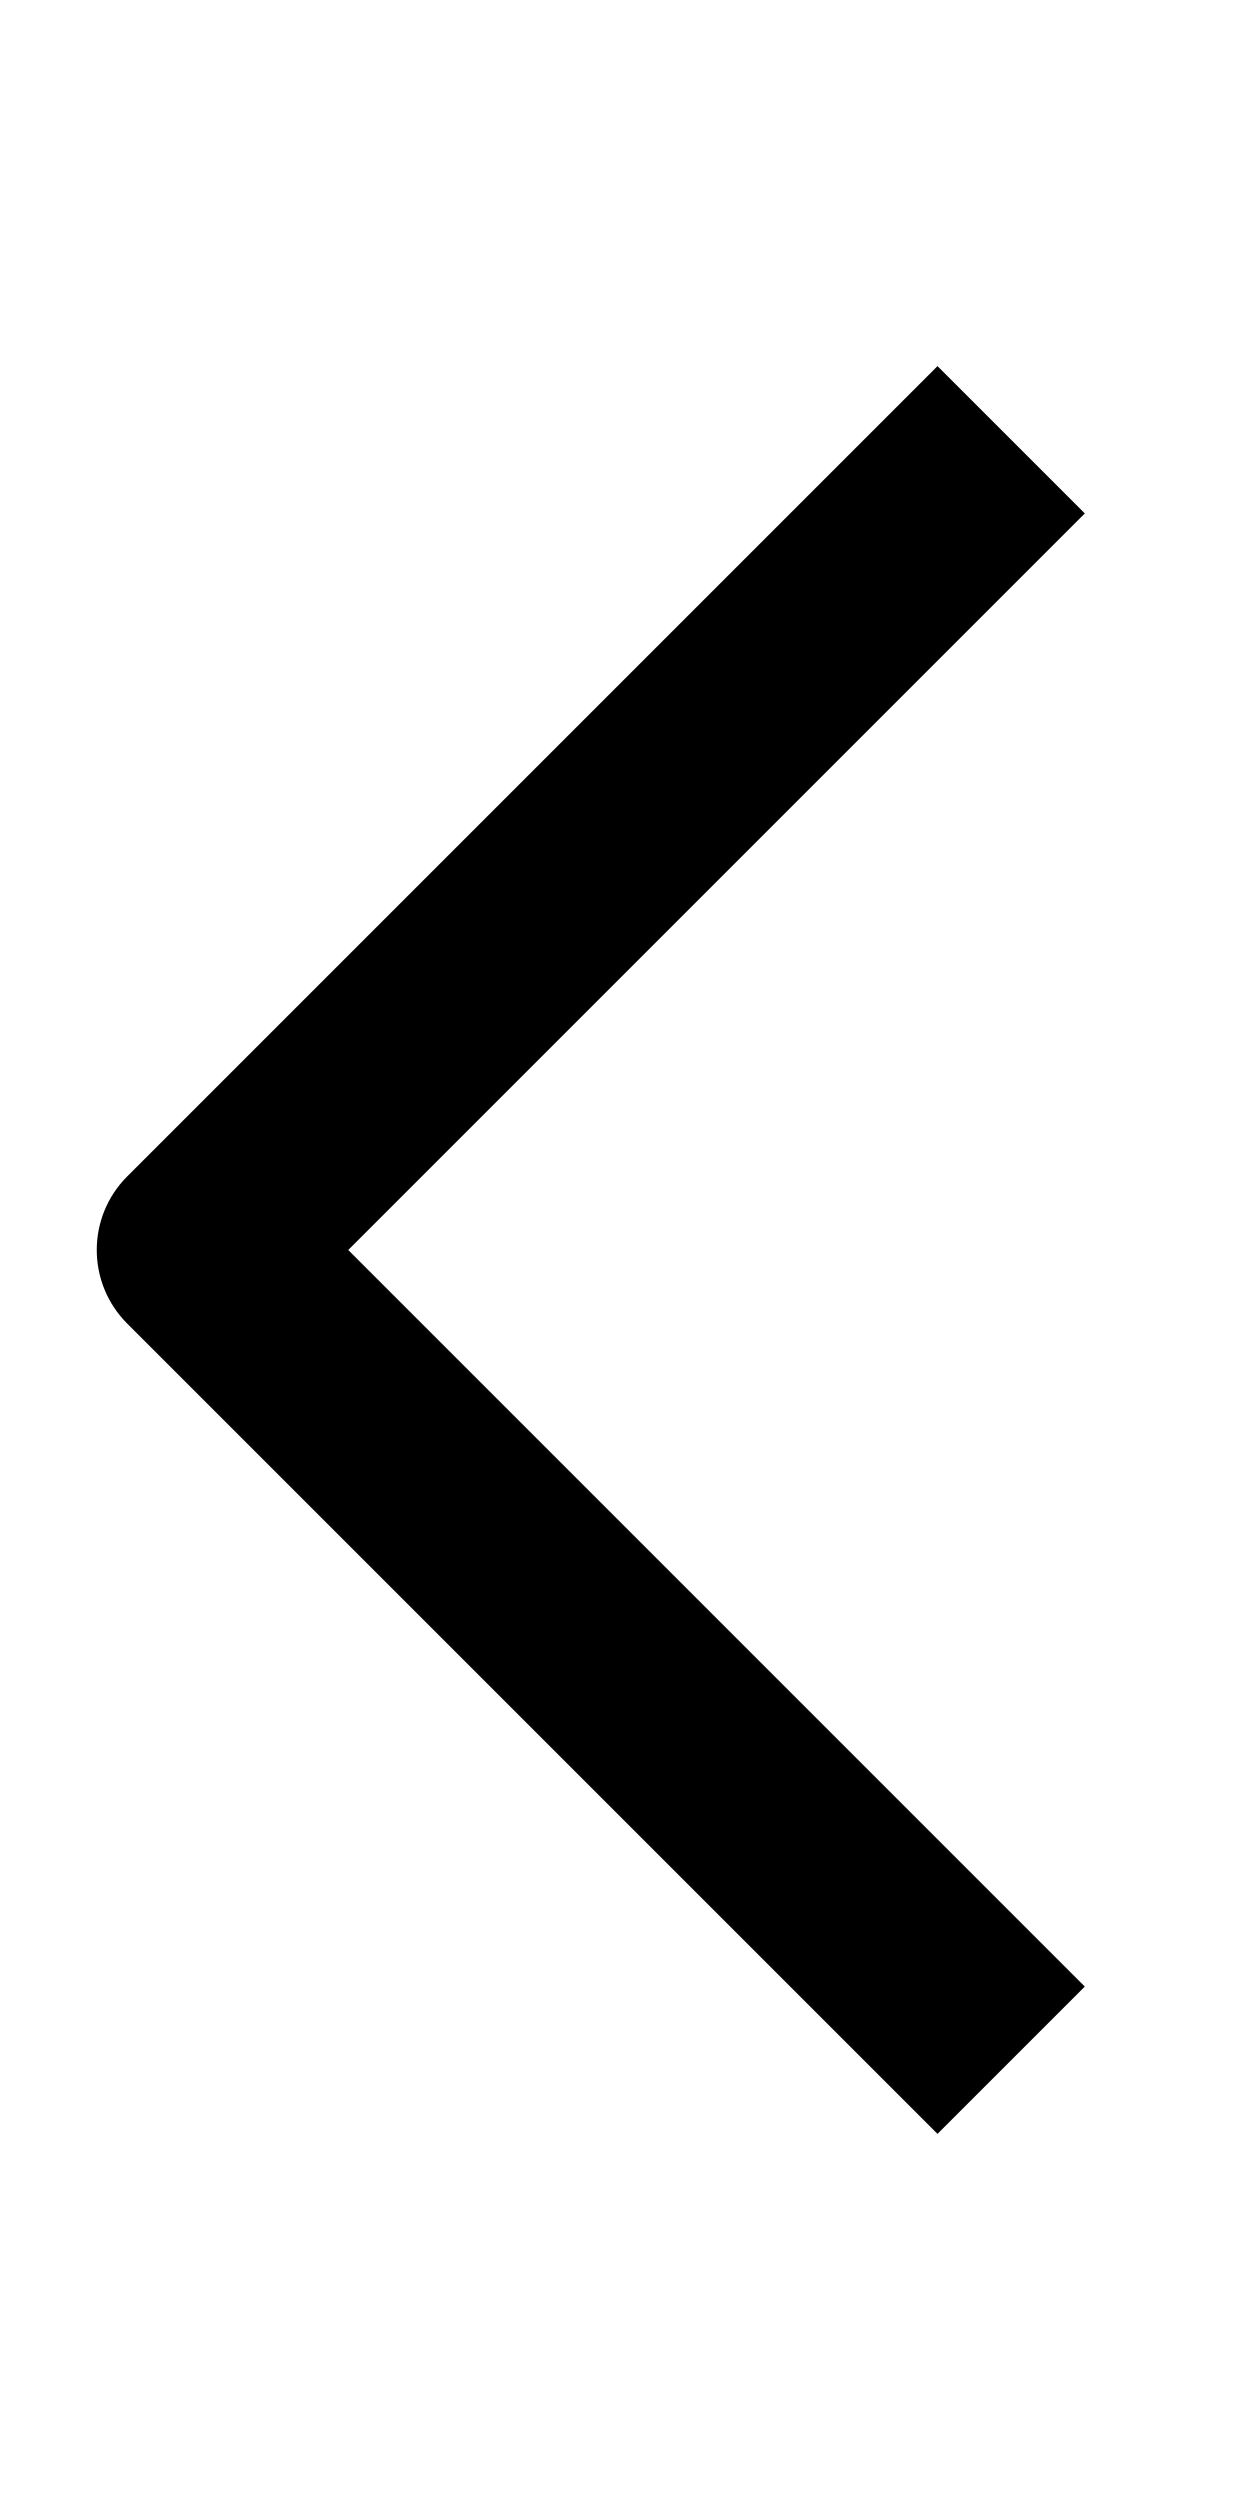
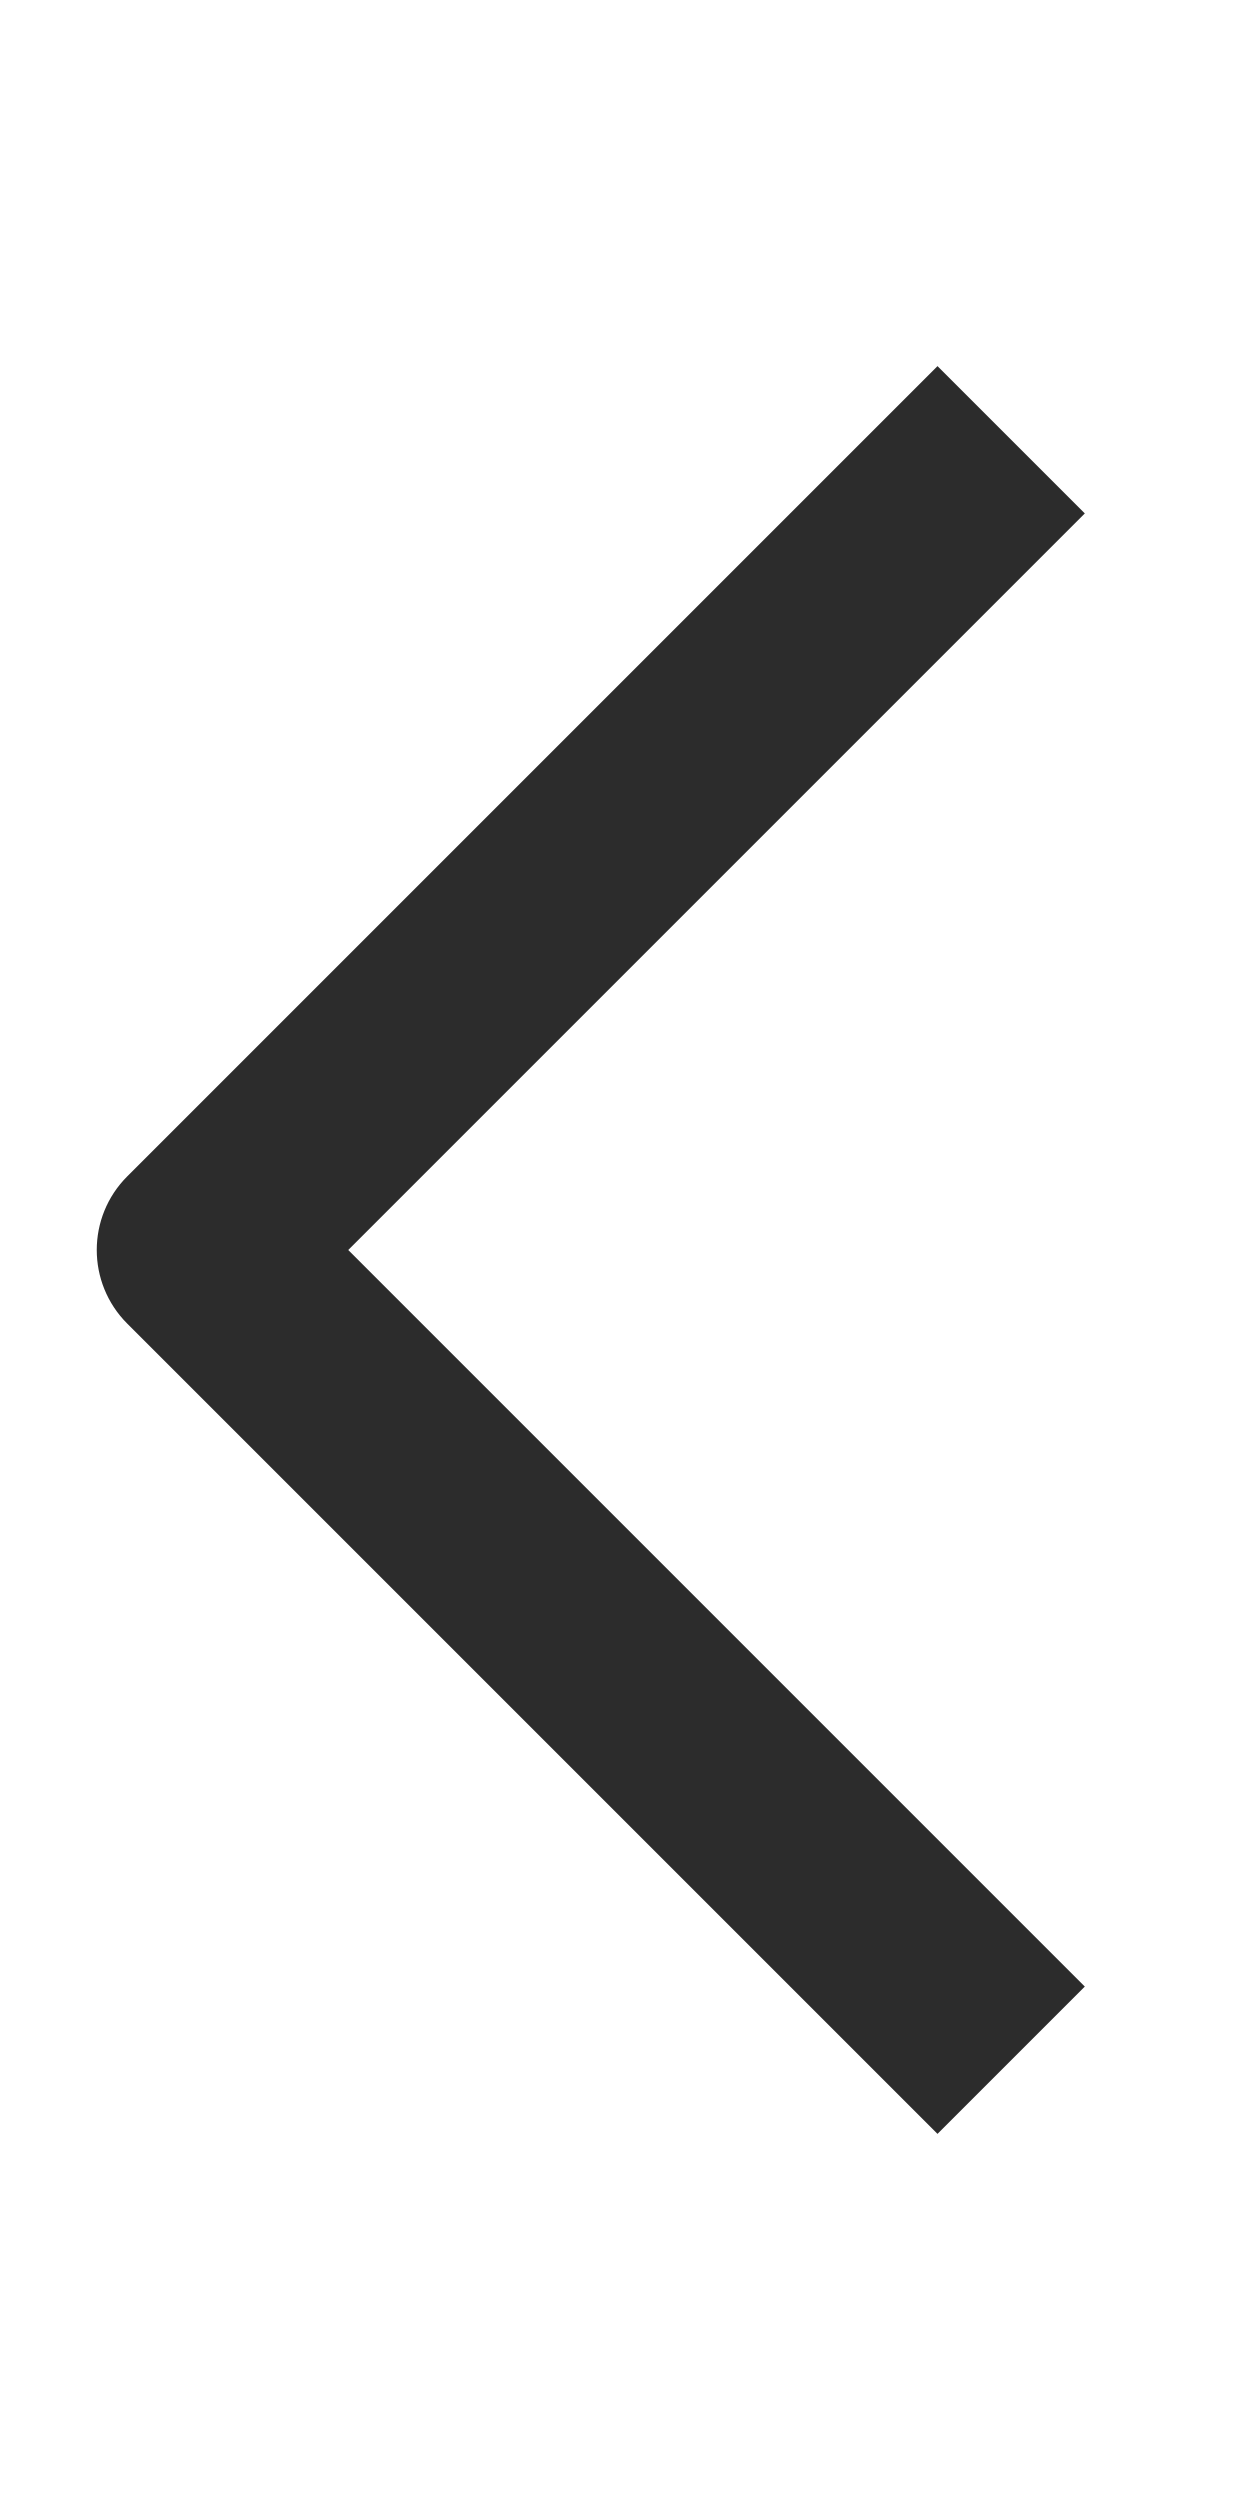
<svg xmlns="http://www.w3.org/2000/svg" width="36px" height="72px" viewBox="0 0 36 72" version="1.1">
  <g id="icons_filled_back" stroke="none" stroke-width="1" fill="none" fill-rule="evenodd">
-     <path d="M15,48 L45,48 L45,54 L12,54 C10.343,54 9,52.657 9,51 L9,18 L15,18 L15,48 Z" id="Combined-Shape" fill="#000000" transform="translate(27, 36) rotate(45) translate(-27, -36) " />
+     <path d="M15,48 L45,48 L45,54 L12,54 C10.343,54 9,52.657 9,51 L9,18 L15,18 L15,48 Z" id="Combined-Shape" fill="#2c2c2c" transform="translate(27, 36) rotate(45) translate(-27, -36) " />
  </g>
</svg>
